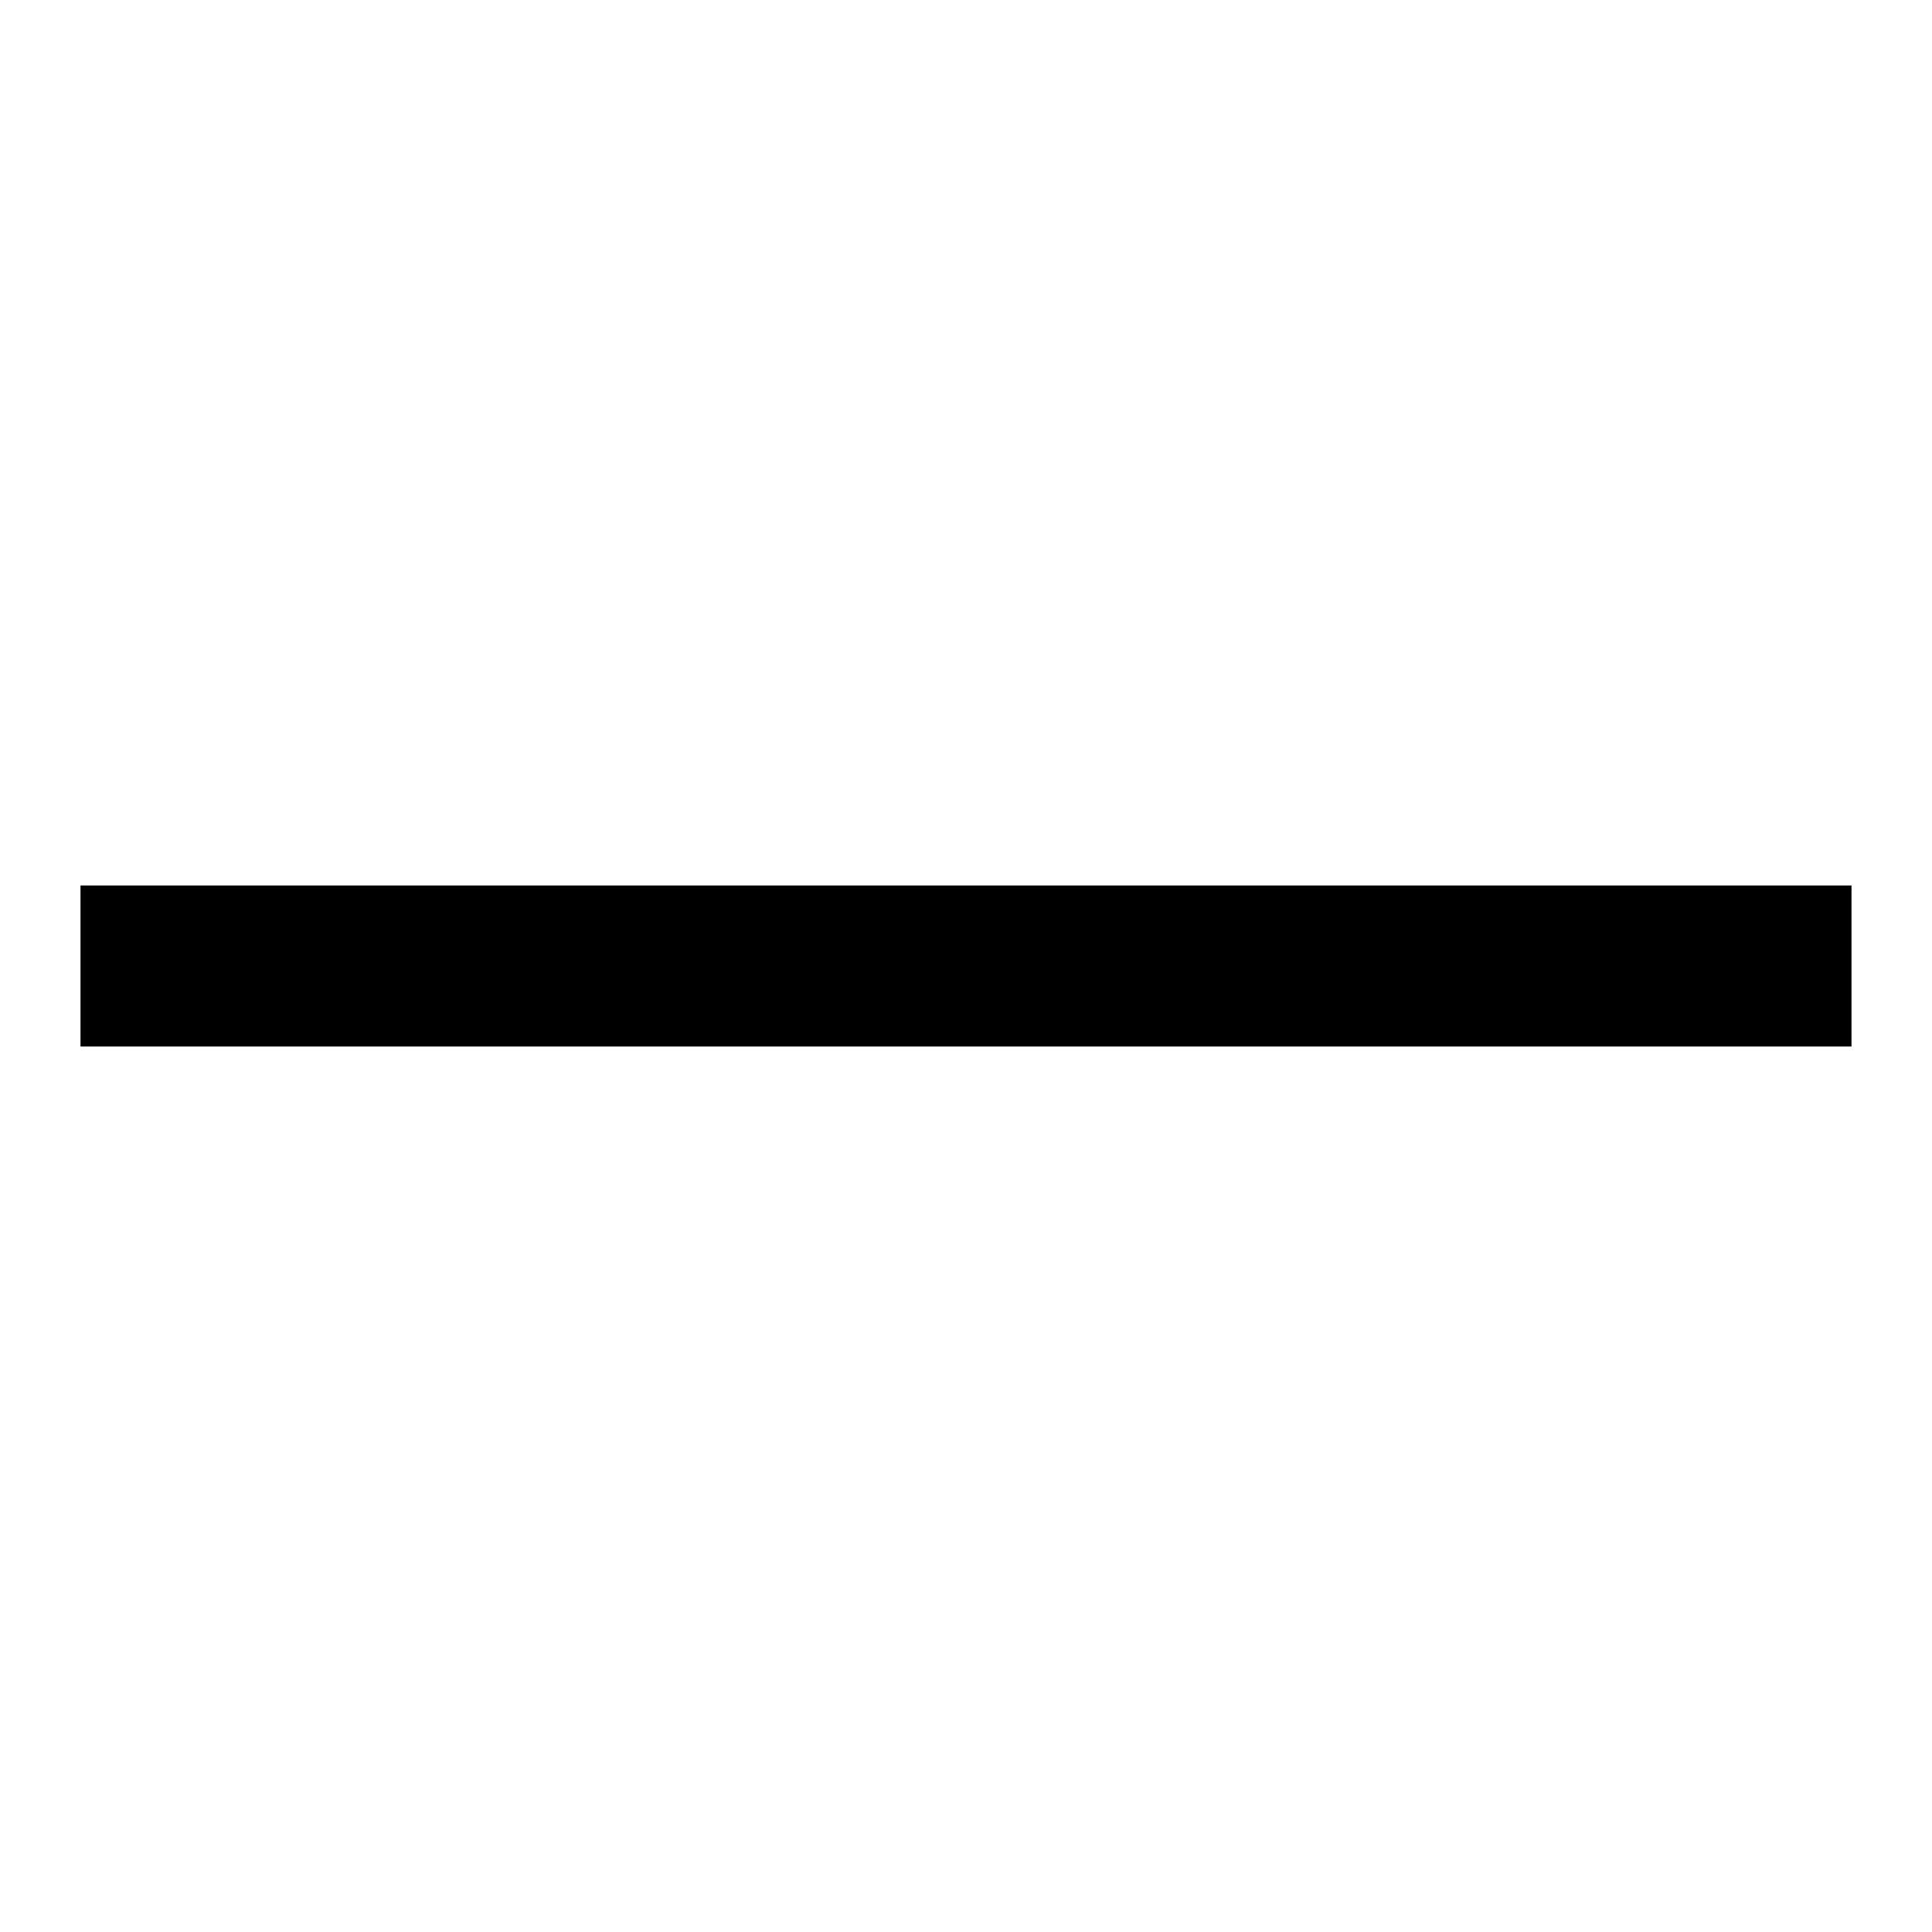
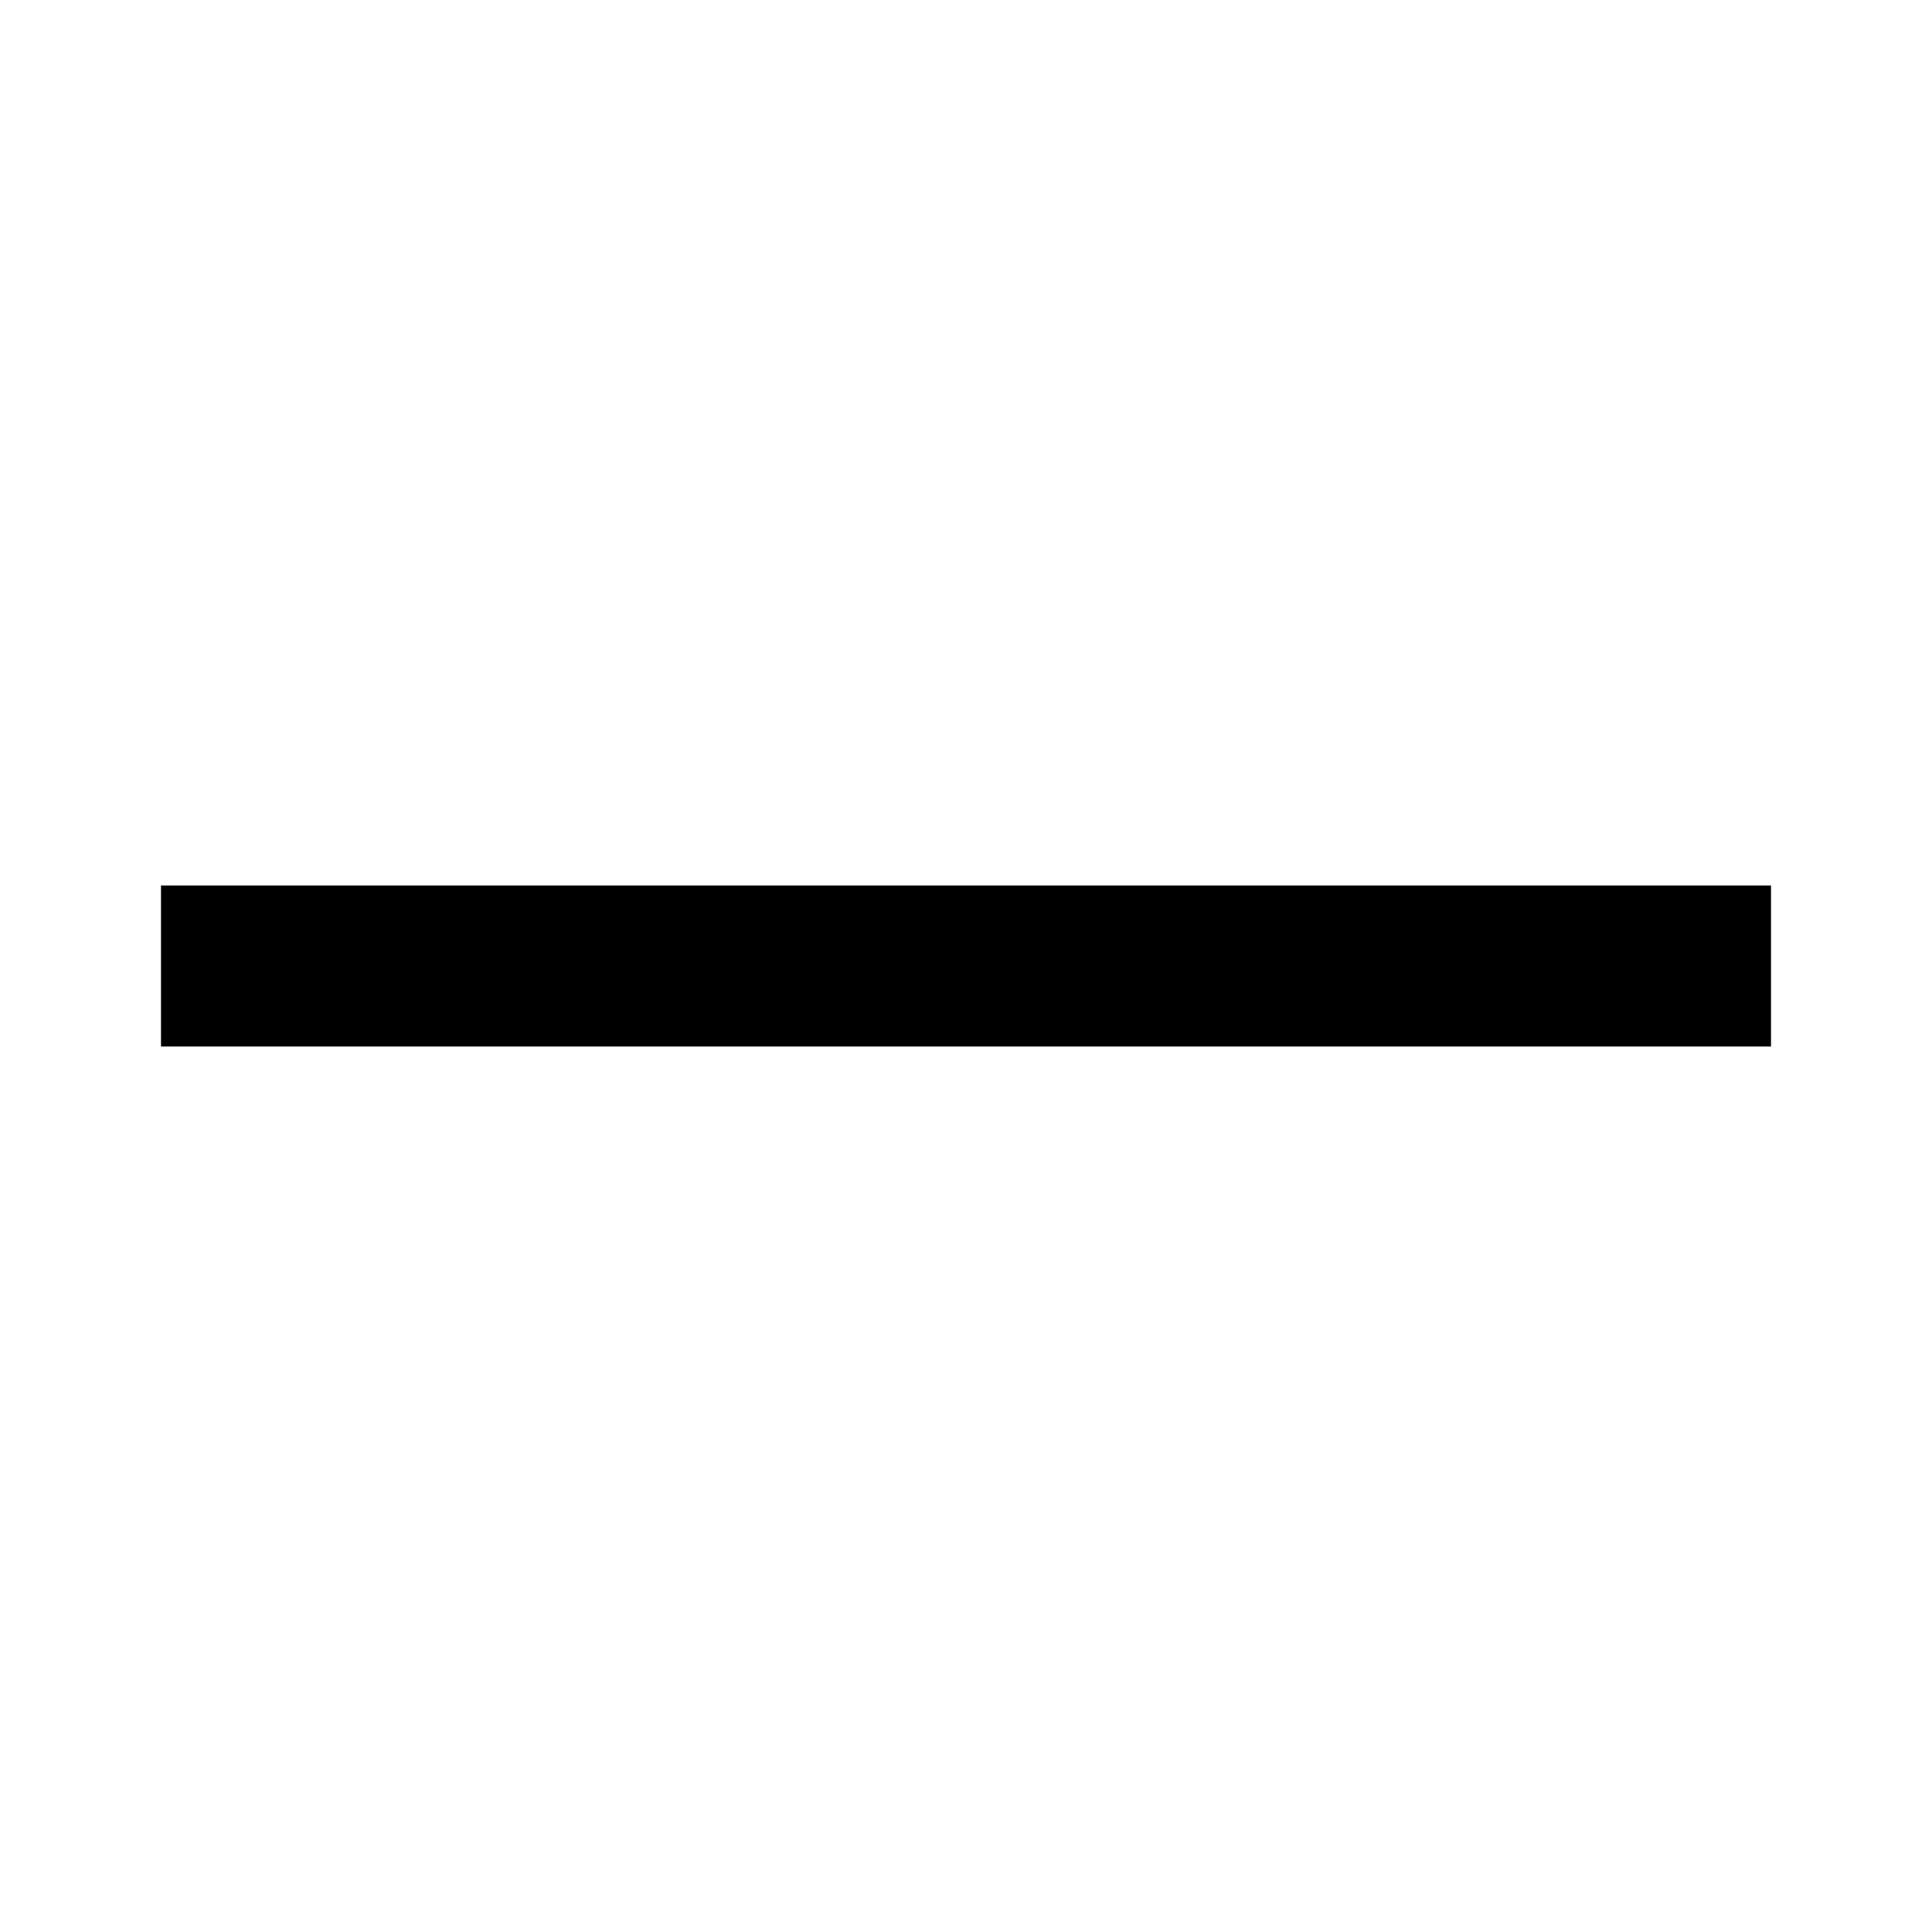
<svg xmlns="http://www.w3.org/2000/svg" width="24" height="24" viewBox="0 0 24 24" fill="none">
-   <path d="M1 12L23 12" stroke="black" stroke-width="2" stroke-linecap="butt" stroke-linejoin="round" />
+   <path d="M2 12L22 12" stroke="black" stroke-width="2" stroke-linecap="butt" stroke-linejoin="round" />
</svg>
